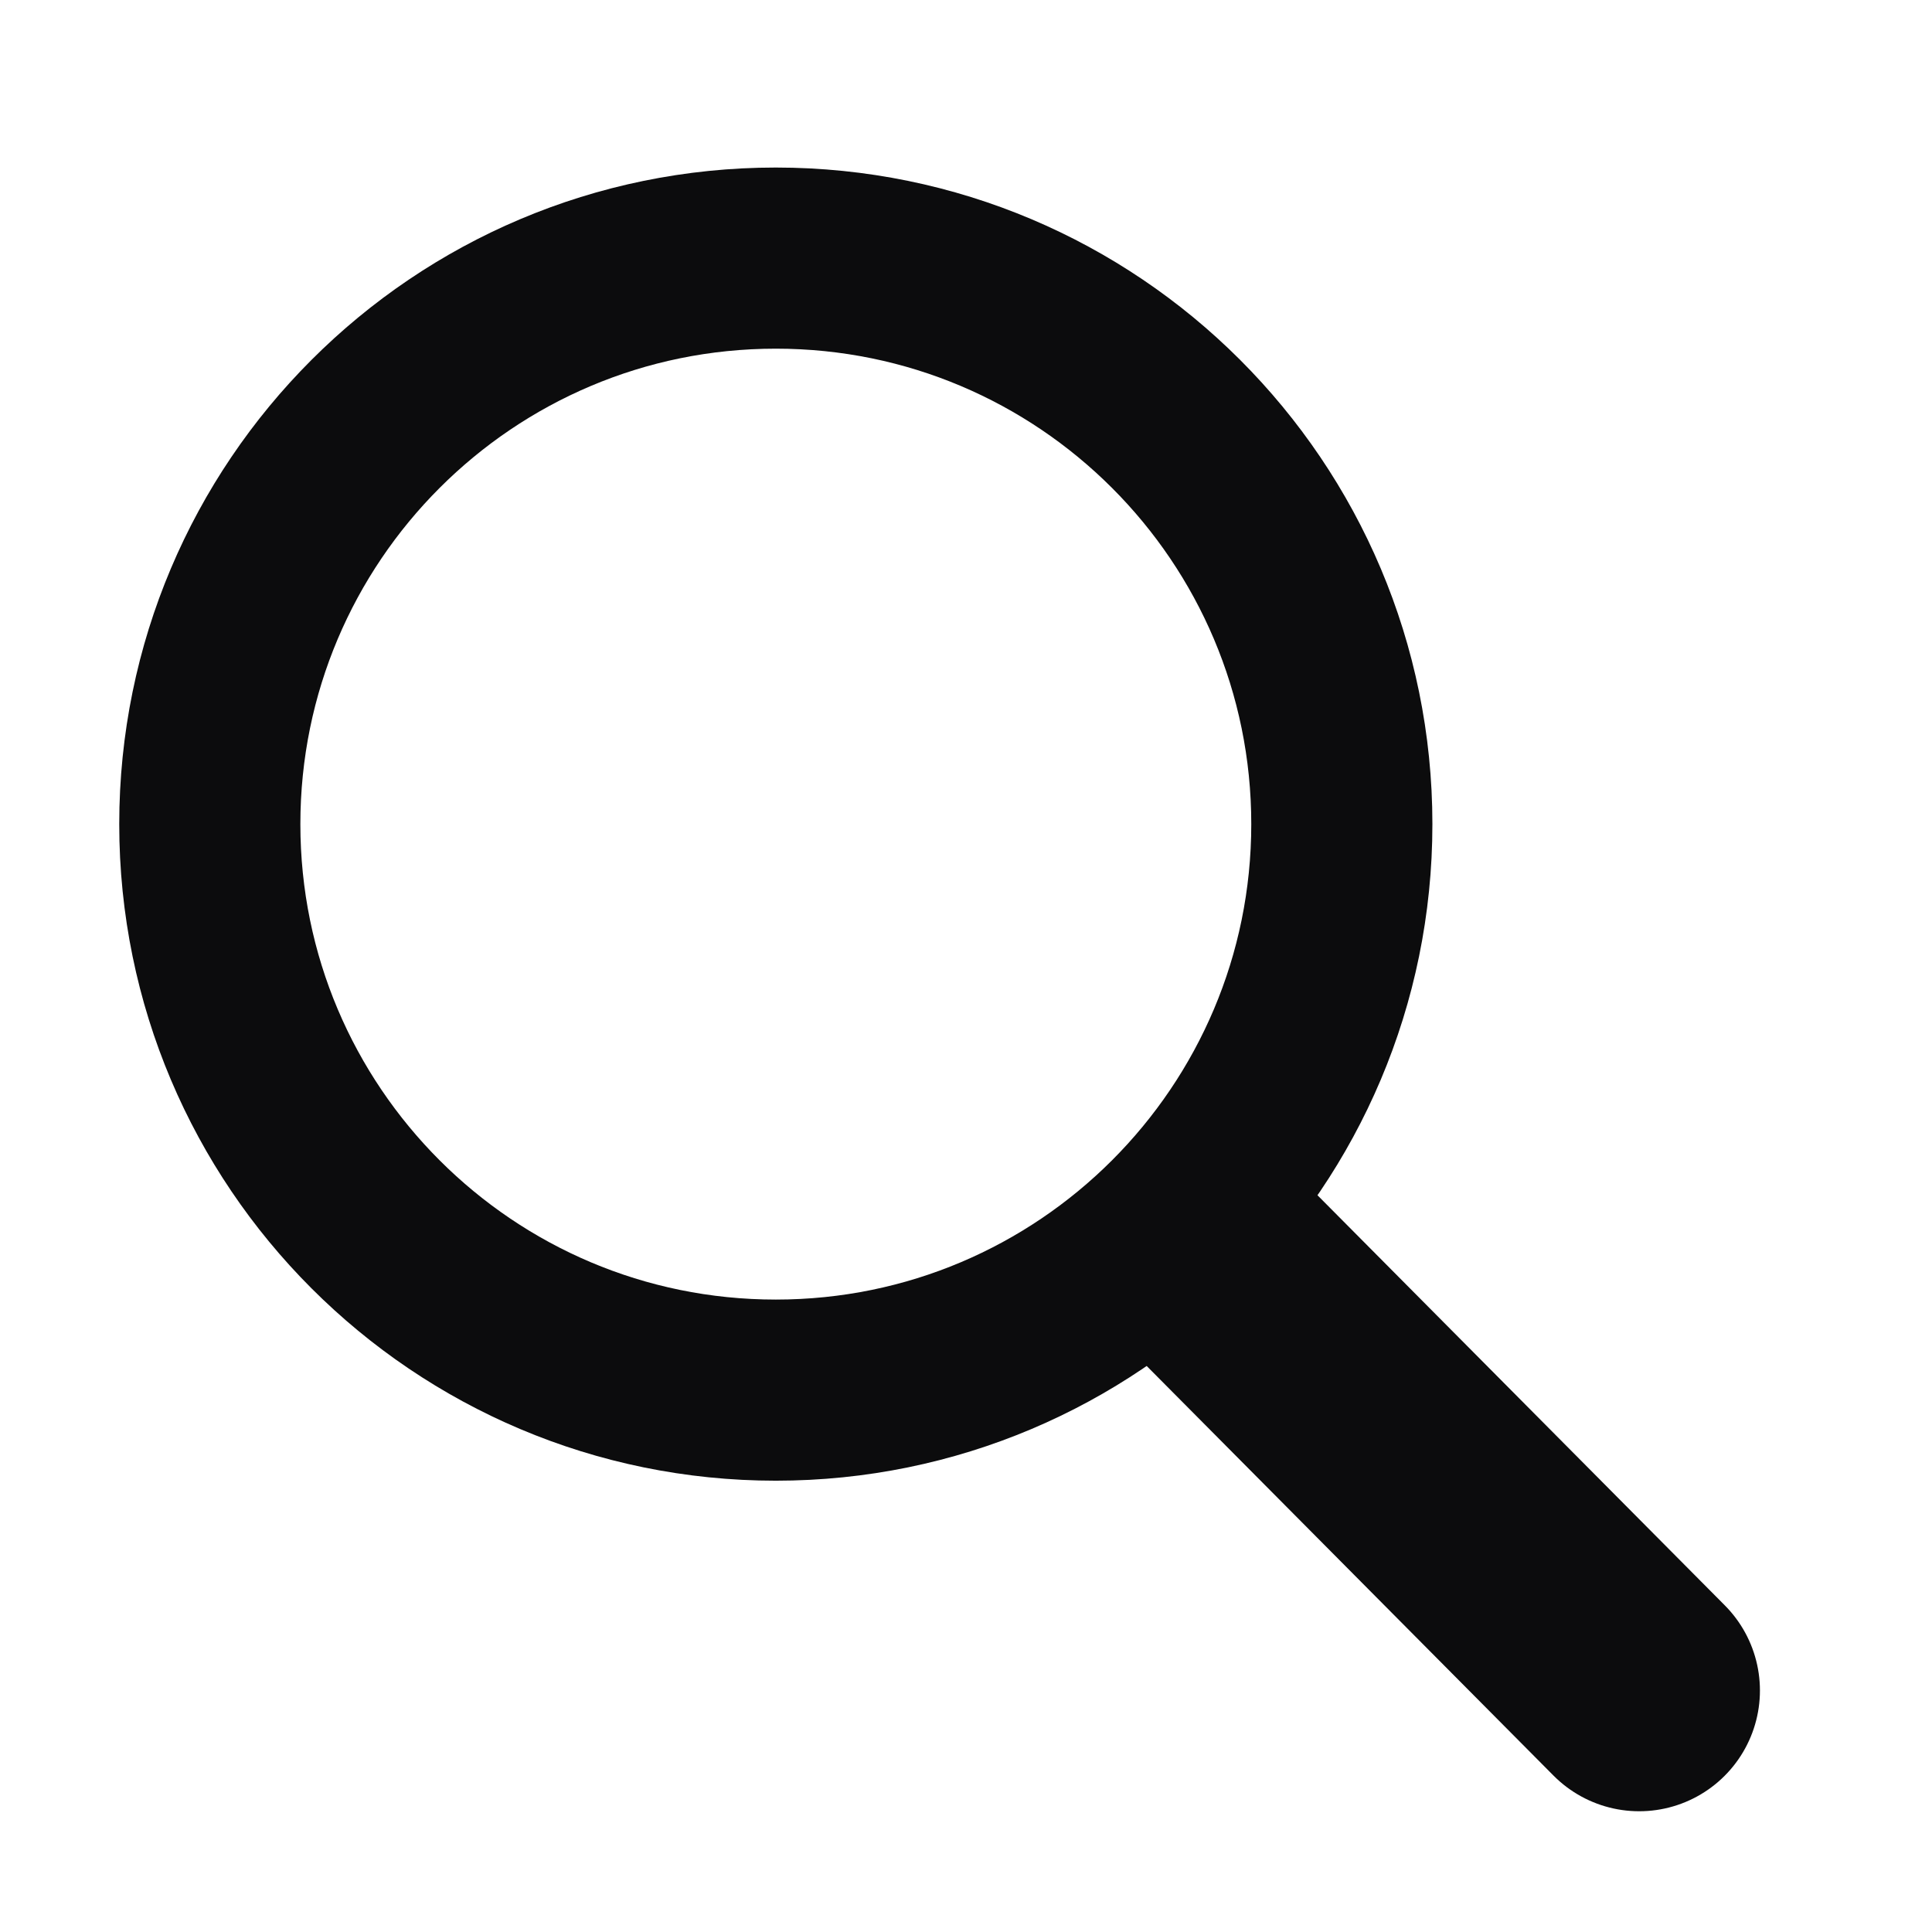
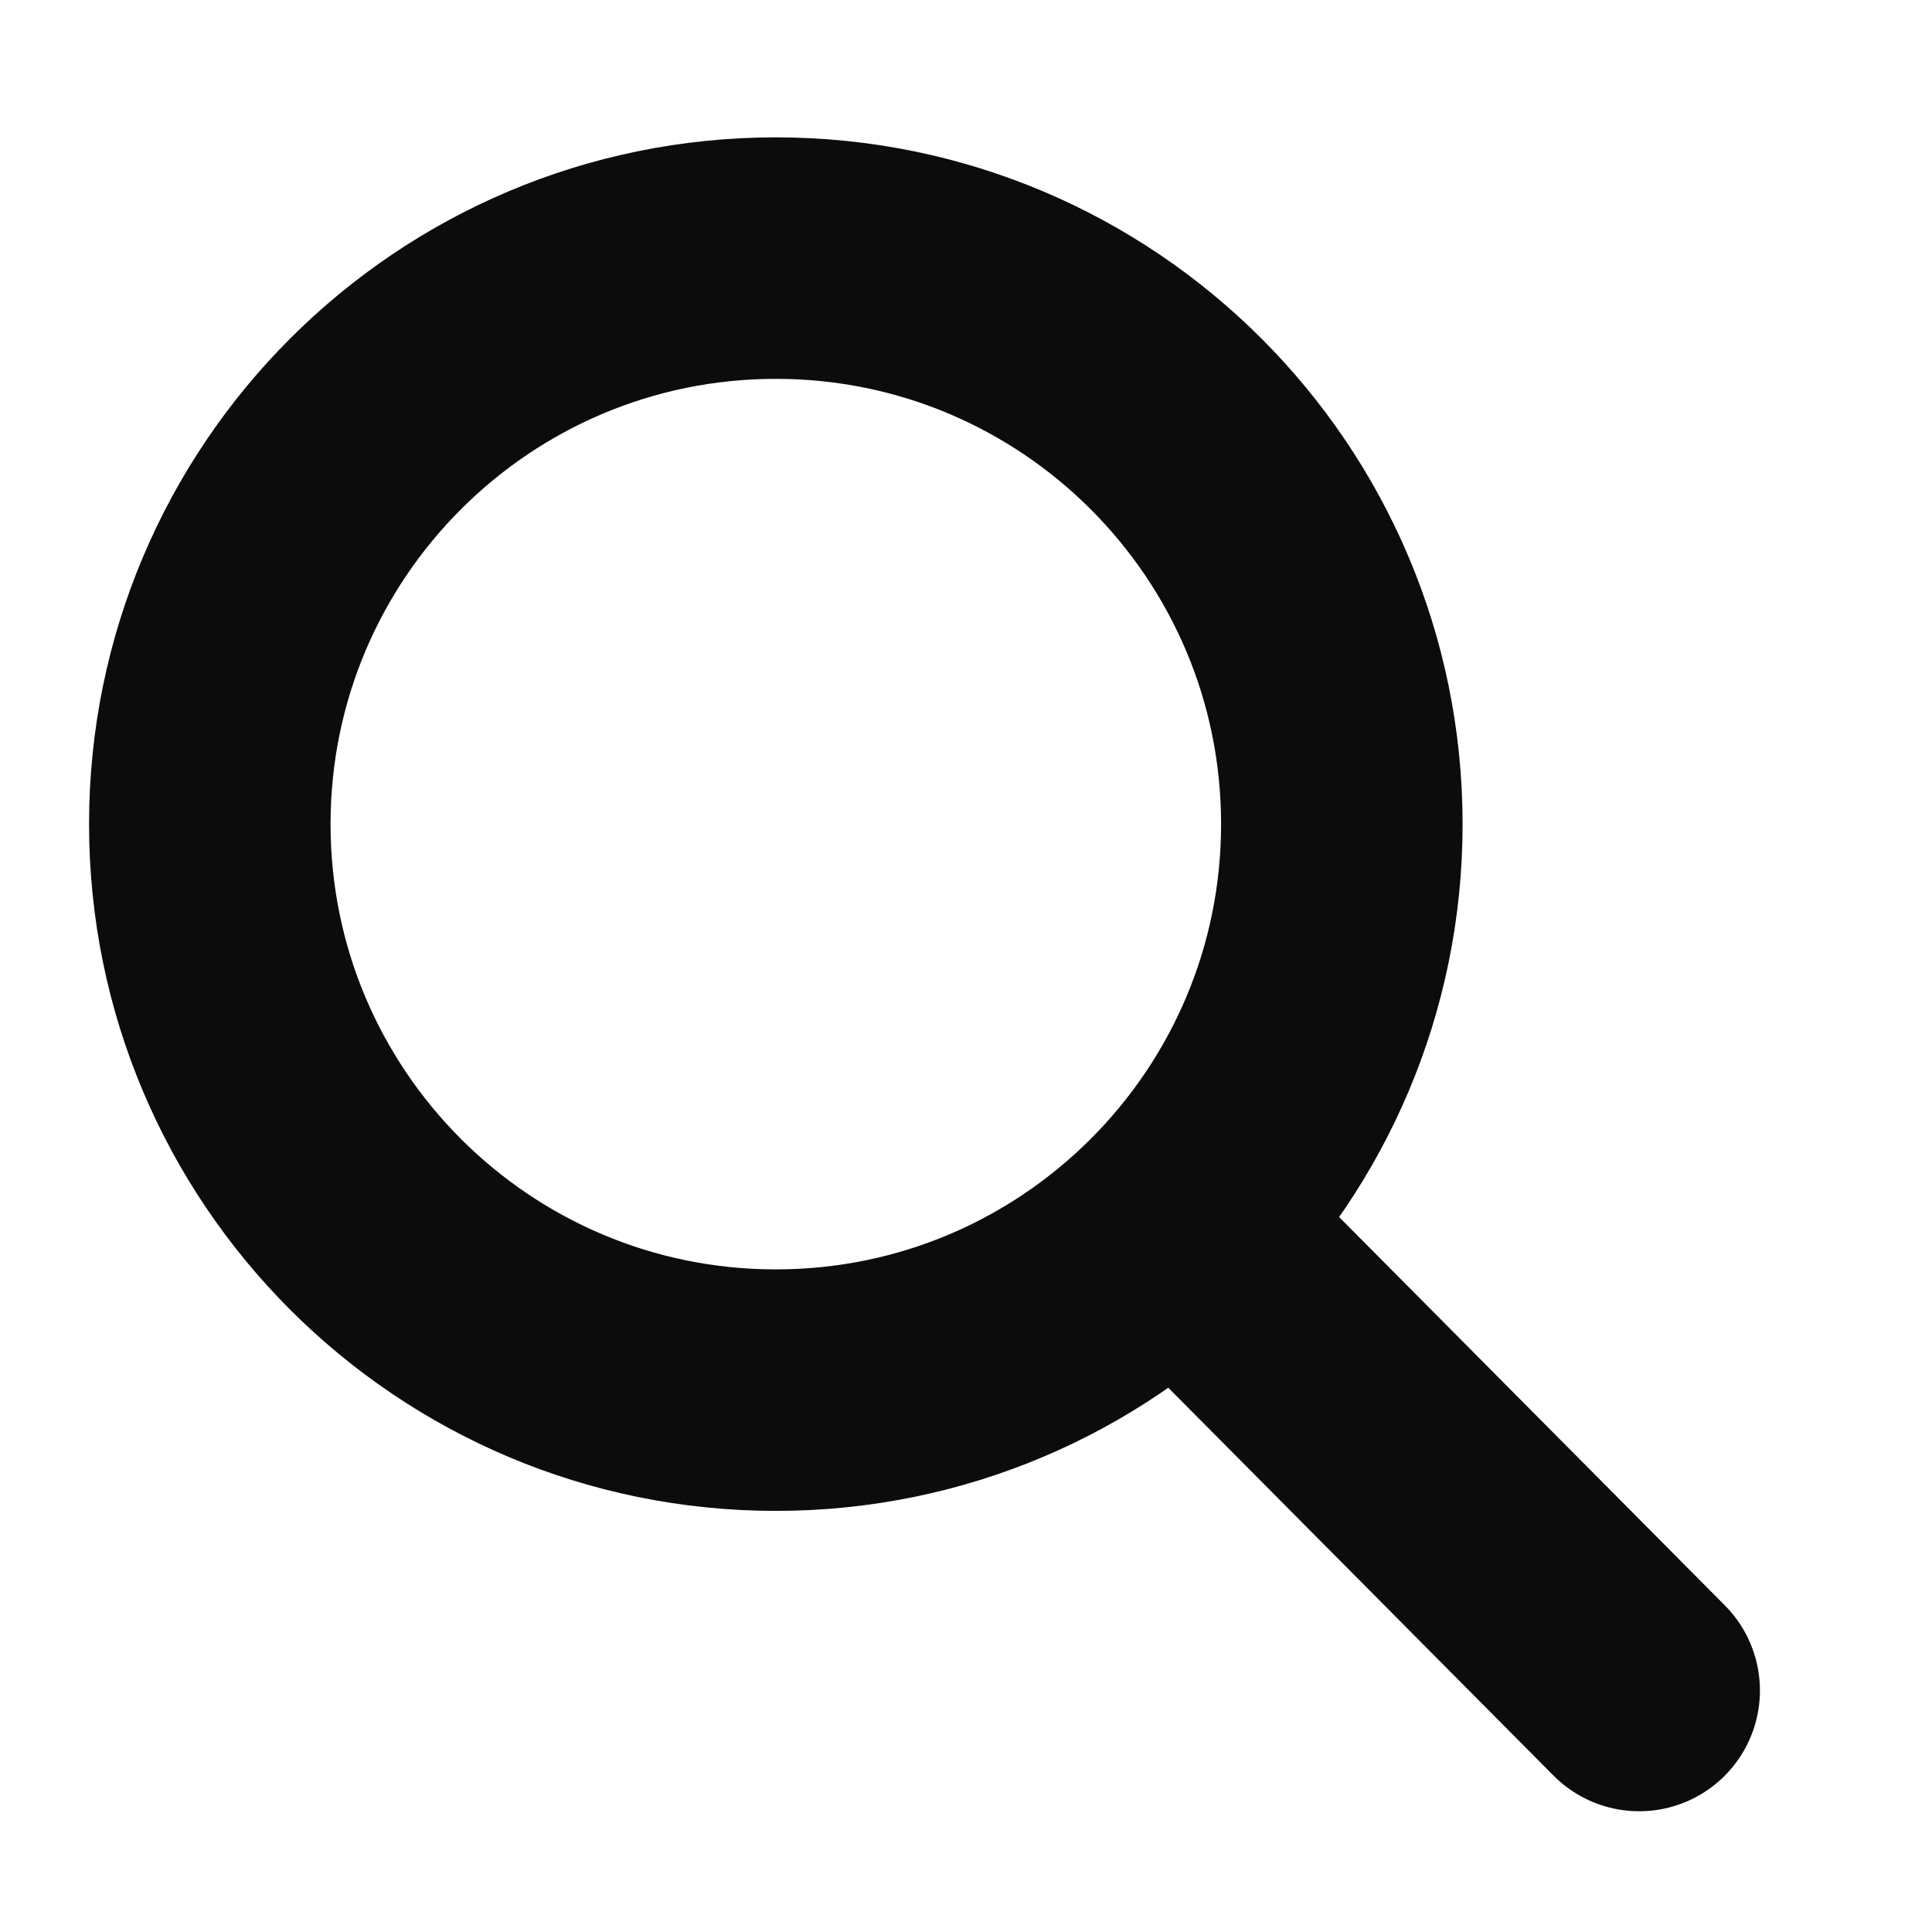
<svg xmlns="http://www.w3.org/2000/svg" stroke="#0c0c0d" viewBox="0 0 64 64" fill="none">
  <path stroke-width="8" d="M39.7 41.3L54.3 56" stroke-linecap="round" />
-   <circle cx="25.7" cy="27.3" r="18.75" stroke-width="6" />
+   <circle cx="25.7" cy="27.3" r="18.75" stroke-width="8" />
</svg>
